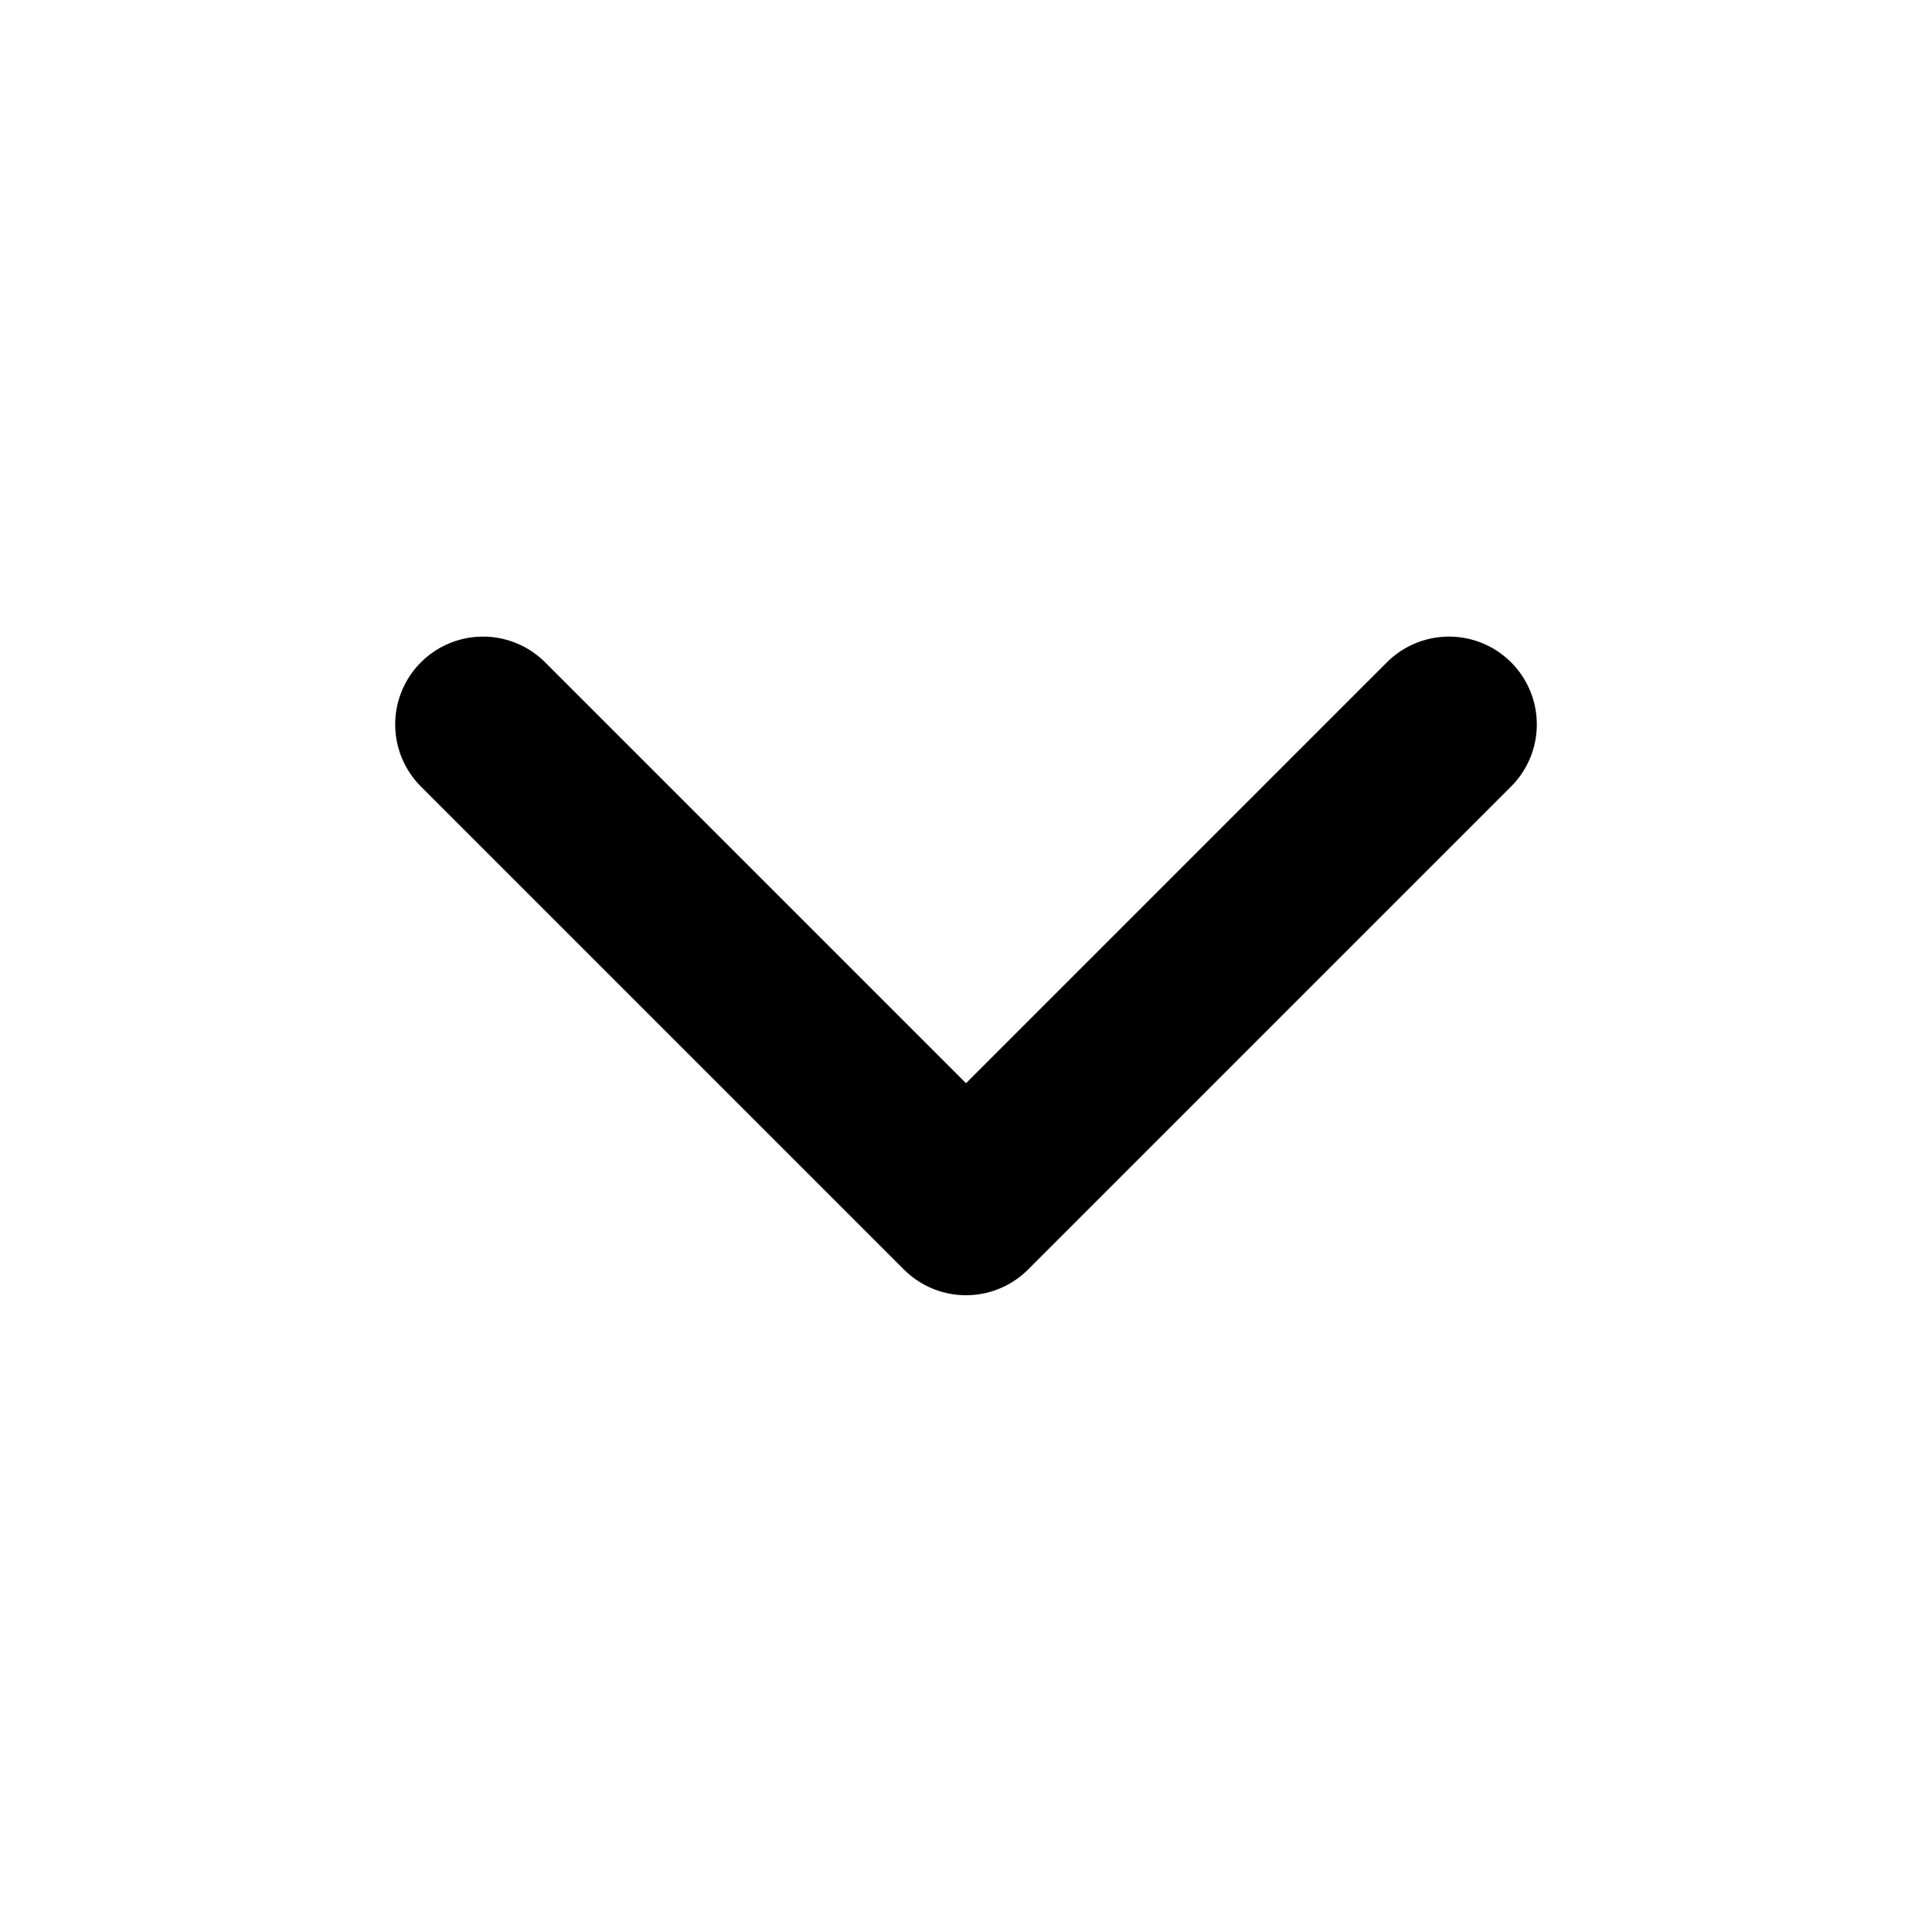
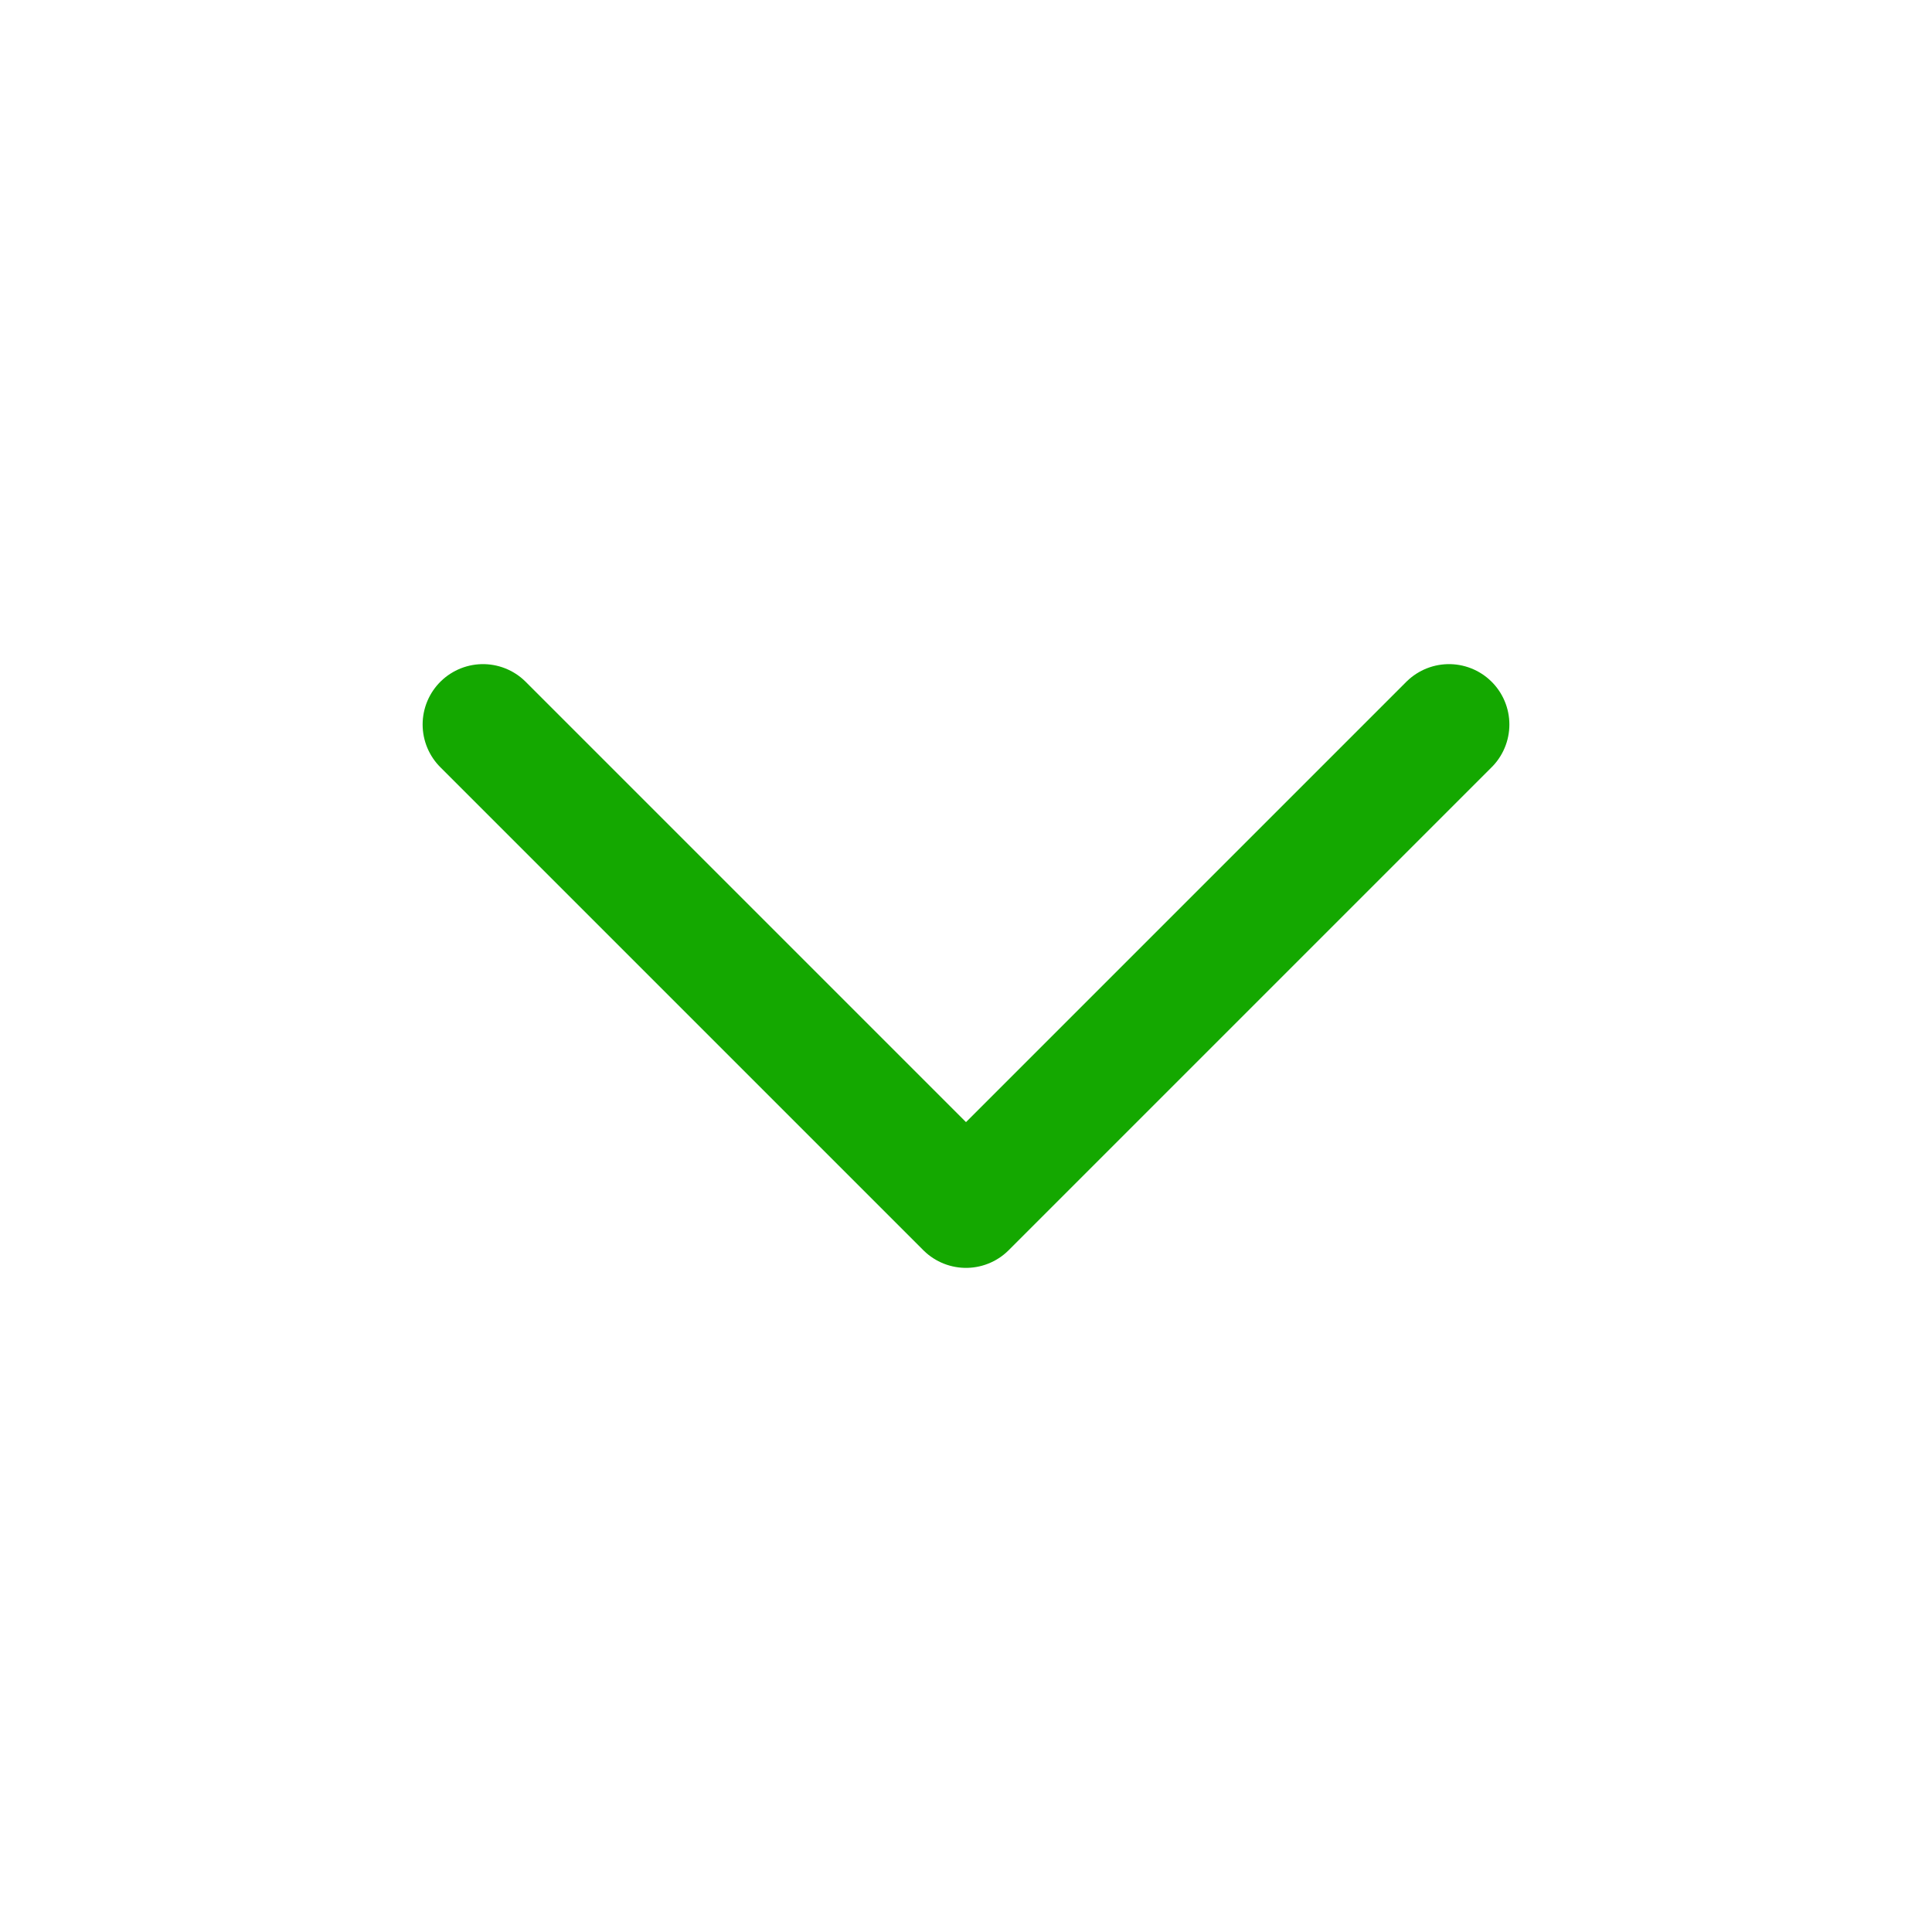
- <svg xmlns="http://www.w3.org/2000/svg" width="22" height="22" viewBox="0 0 22 22" fill="none">
+ <svg xmlns="http://www.w3.org/2000/svg" width="24" height="24" viewBox="0 0 24 24" fill="none">
  <g id="Down">
-     <path id="Vector" d="M5.5 8.249L11 13.749L16.5 8.249" stroke="black" stroke-width="2" stroke-linecap="round" stroke-linejoin="round" />
+     <path id="Vector" d="M6 9L12 15L18 9" stroke="#14A800" stroke-width="1.5" stroke-linecap="round" stroke-linejoin="round" />
  </g>
</svg>
